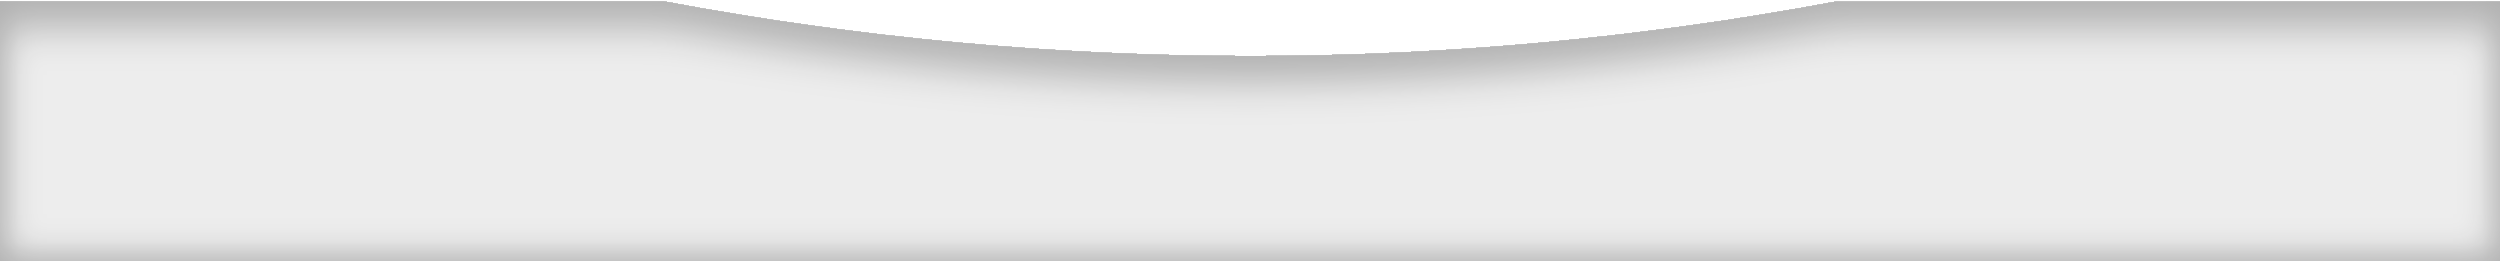
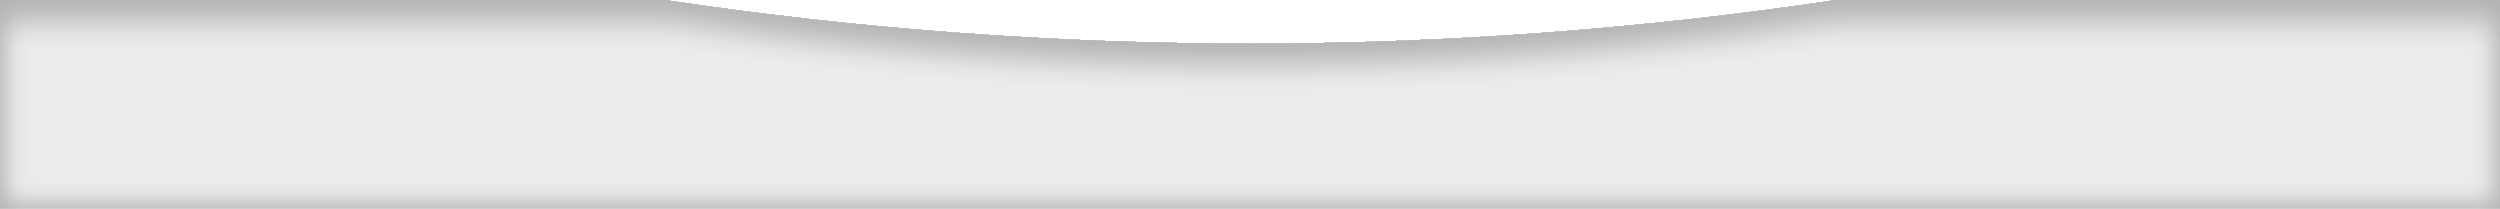
- <svg xmlns="http://www.w3.org/2000/svg" width="768" height="80" viewBox="0 0 768 80" fill="none">
+ <svg xmlns="http://www.w3.org/2000/svg" width="960" height="80" viewBox="0 0 960 80" fill="none">
  <g filter="url(#filter0_i_2437_78075)">
-     <path d="M204 0.452C322.927 22.797 445.067 22.813 564 0.5L768 0.5V80.452H0V0.452H204Z" fill="#EDEDED" />
+     <path d="M255 0C403.659 22.344 556.333 22.36 705 0.048L960 0.048V80H0V0H255Z" fill="#EDEDED" />
  </g>
  <defs>
-     <filter id="filter0_i_2437_78075" x="0" y="0.452" width="768" height="88" filterUnits="userSpaceOnUse" color-interpolation-filters="sRGB">
+     <filter id="filter0_i_2437_78075" x="0" y="0" width="960" height="88" filterUnits="userSpaceOnUse" color-interpolation-filters="sRGB">
      <feFlood flood-opacity="0" result="BackgroundImageFix" />
      <feBlend mode="normal" in="SourceGraphic" in2="BackgroundImageFix" result="shape" />
      <feColorMatrix in="SourceAlpha" type="matrix" values="0 0 0 0 0 0 0 0 0 0 0 0 0 0 0 0 0 0 127 0" result="hardAlpha" />
      <feOffset dy="8" />
      <feGaussianBlur stdDeviation="6" />
      <feComposite in2="hardAlpha" operator="arithmetic" k2="-1" k3="1" />
      <feColorMatrix type="matrix" values="0 0 0 0 0 0 0 0 0 0 0 0 0 0 0 0 0 0 0.25 0" />
      <feBlend mode="normal" in2="shape" result="effect1_innerShadow_2437_78075" />
    </filter>
  </defs>
</svg>
